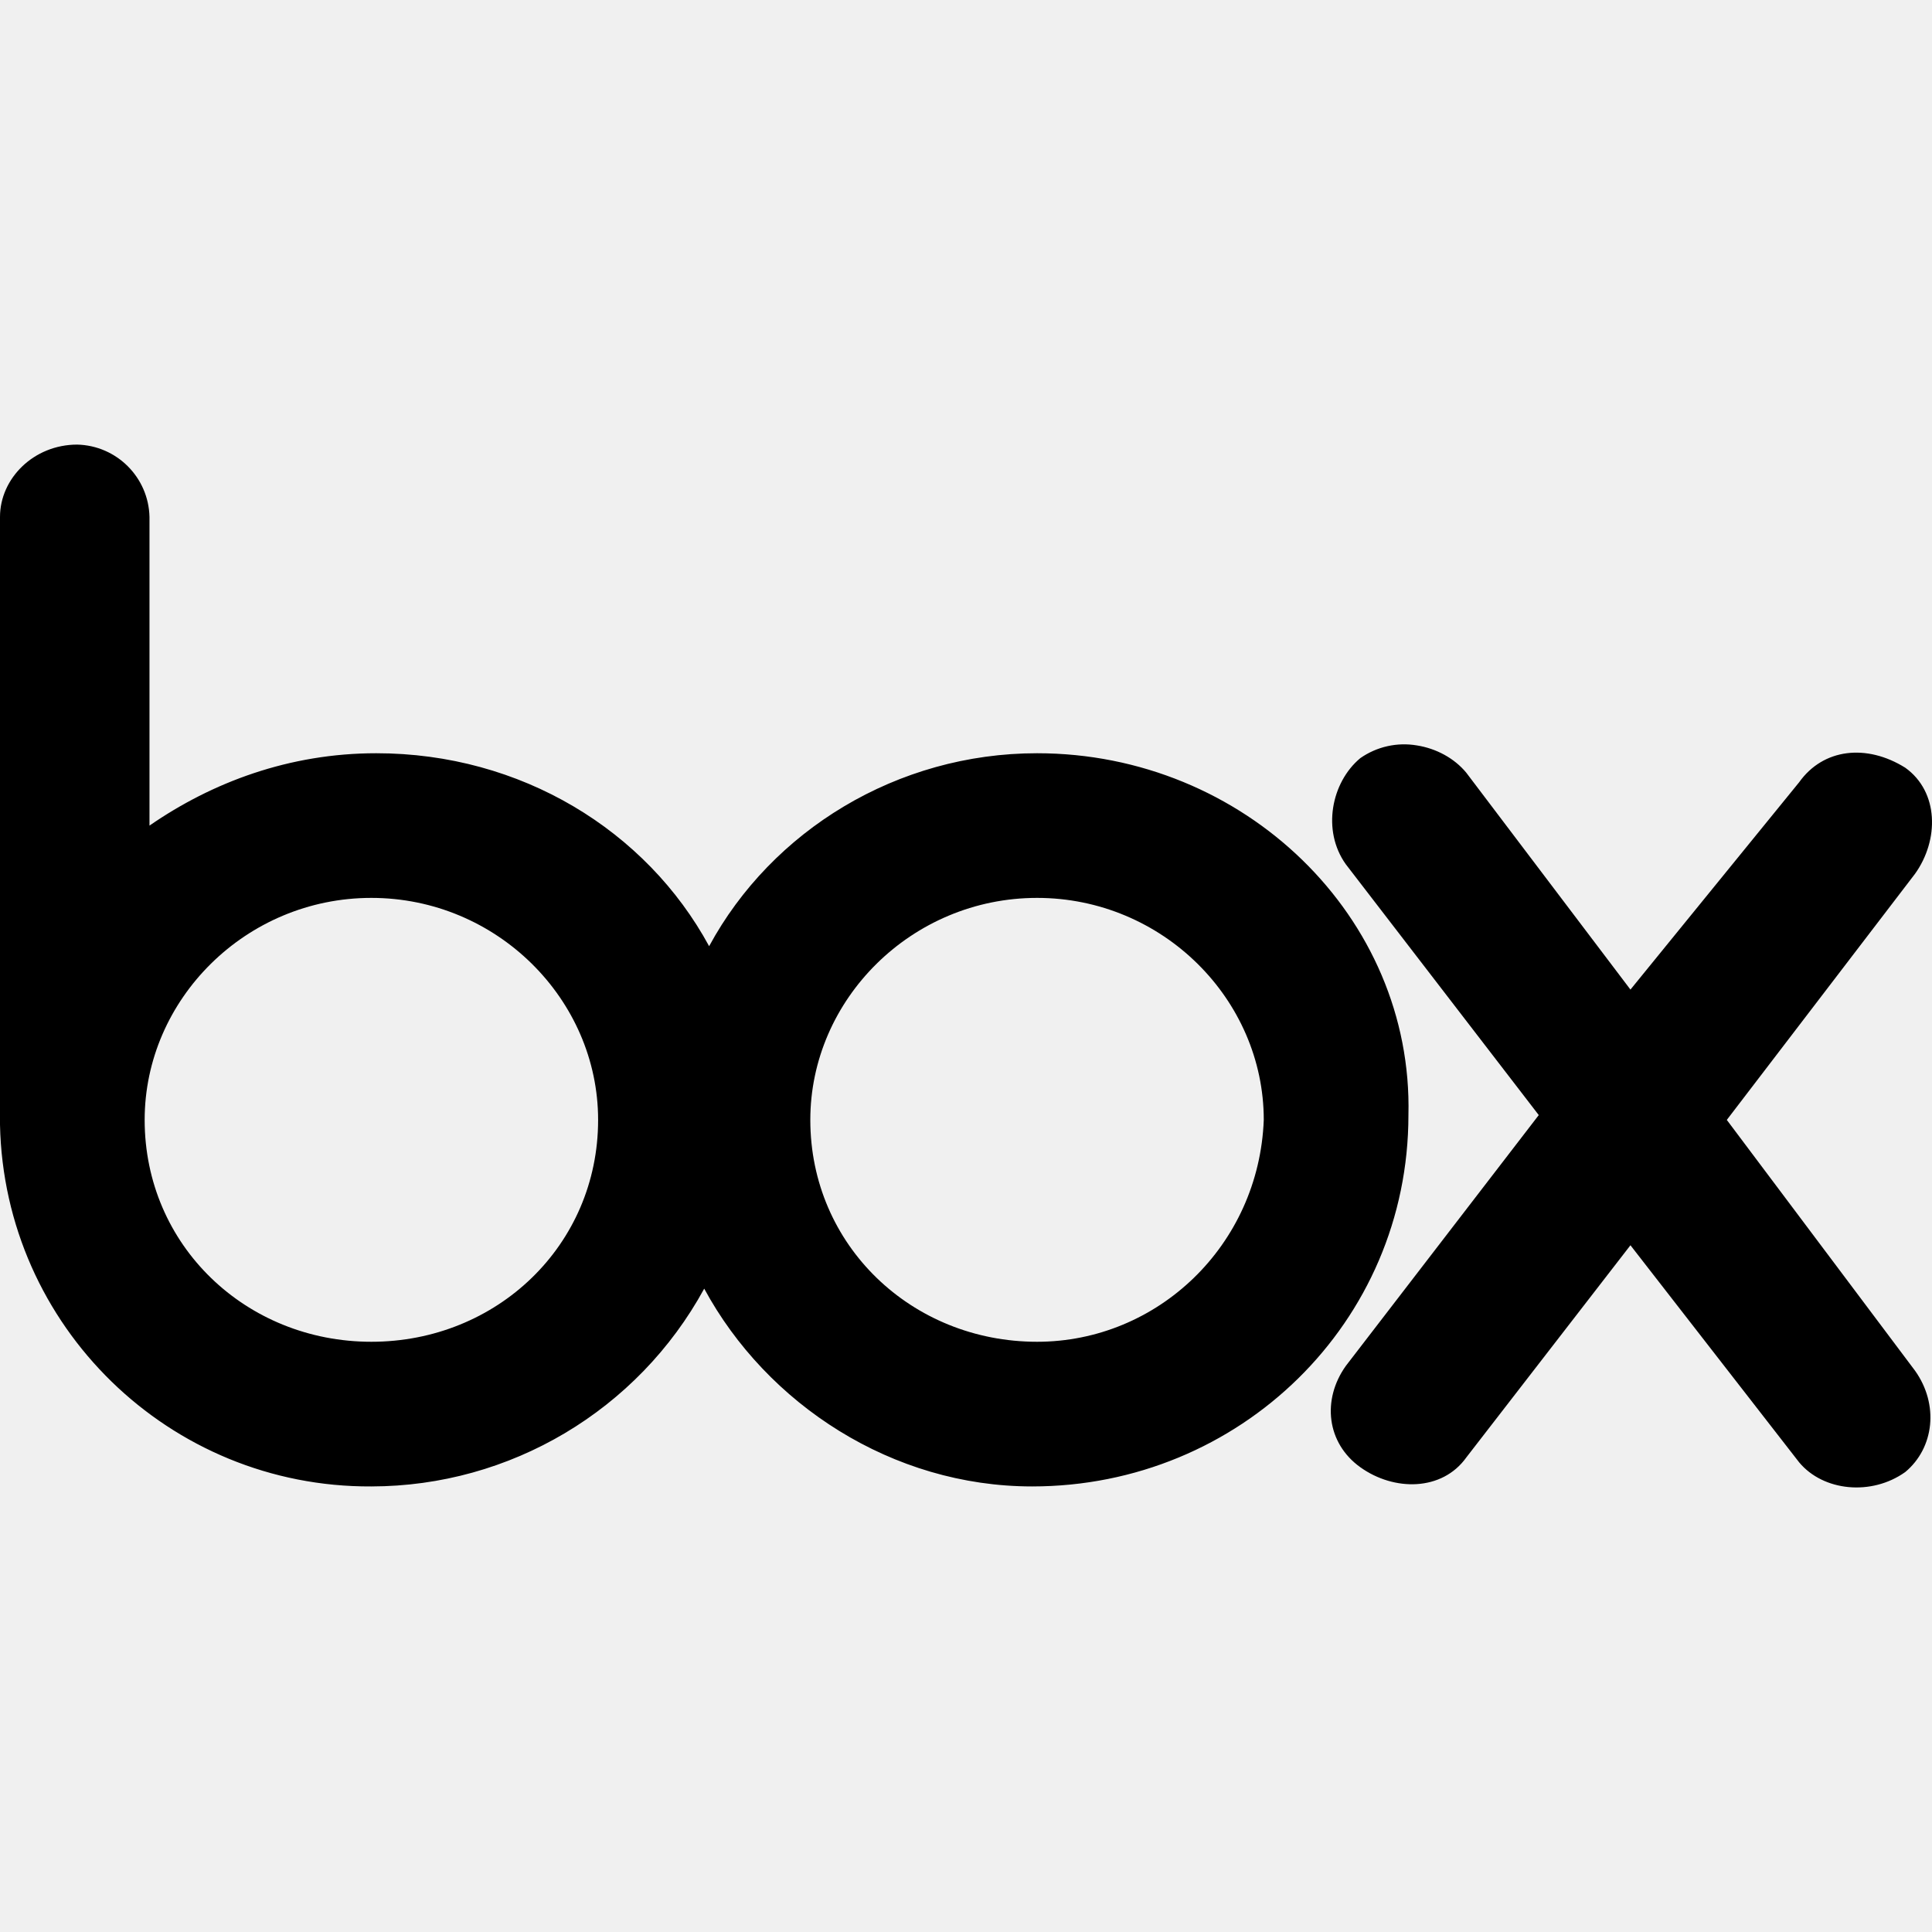
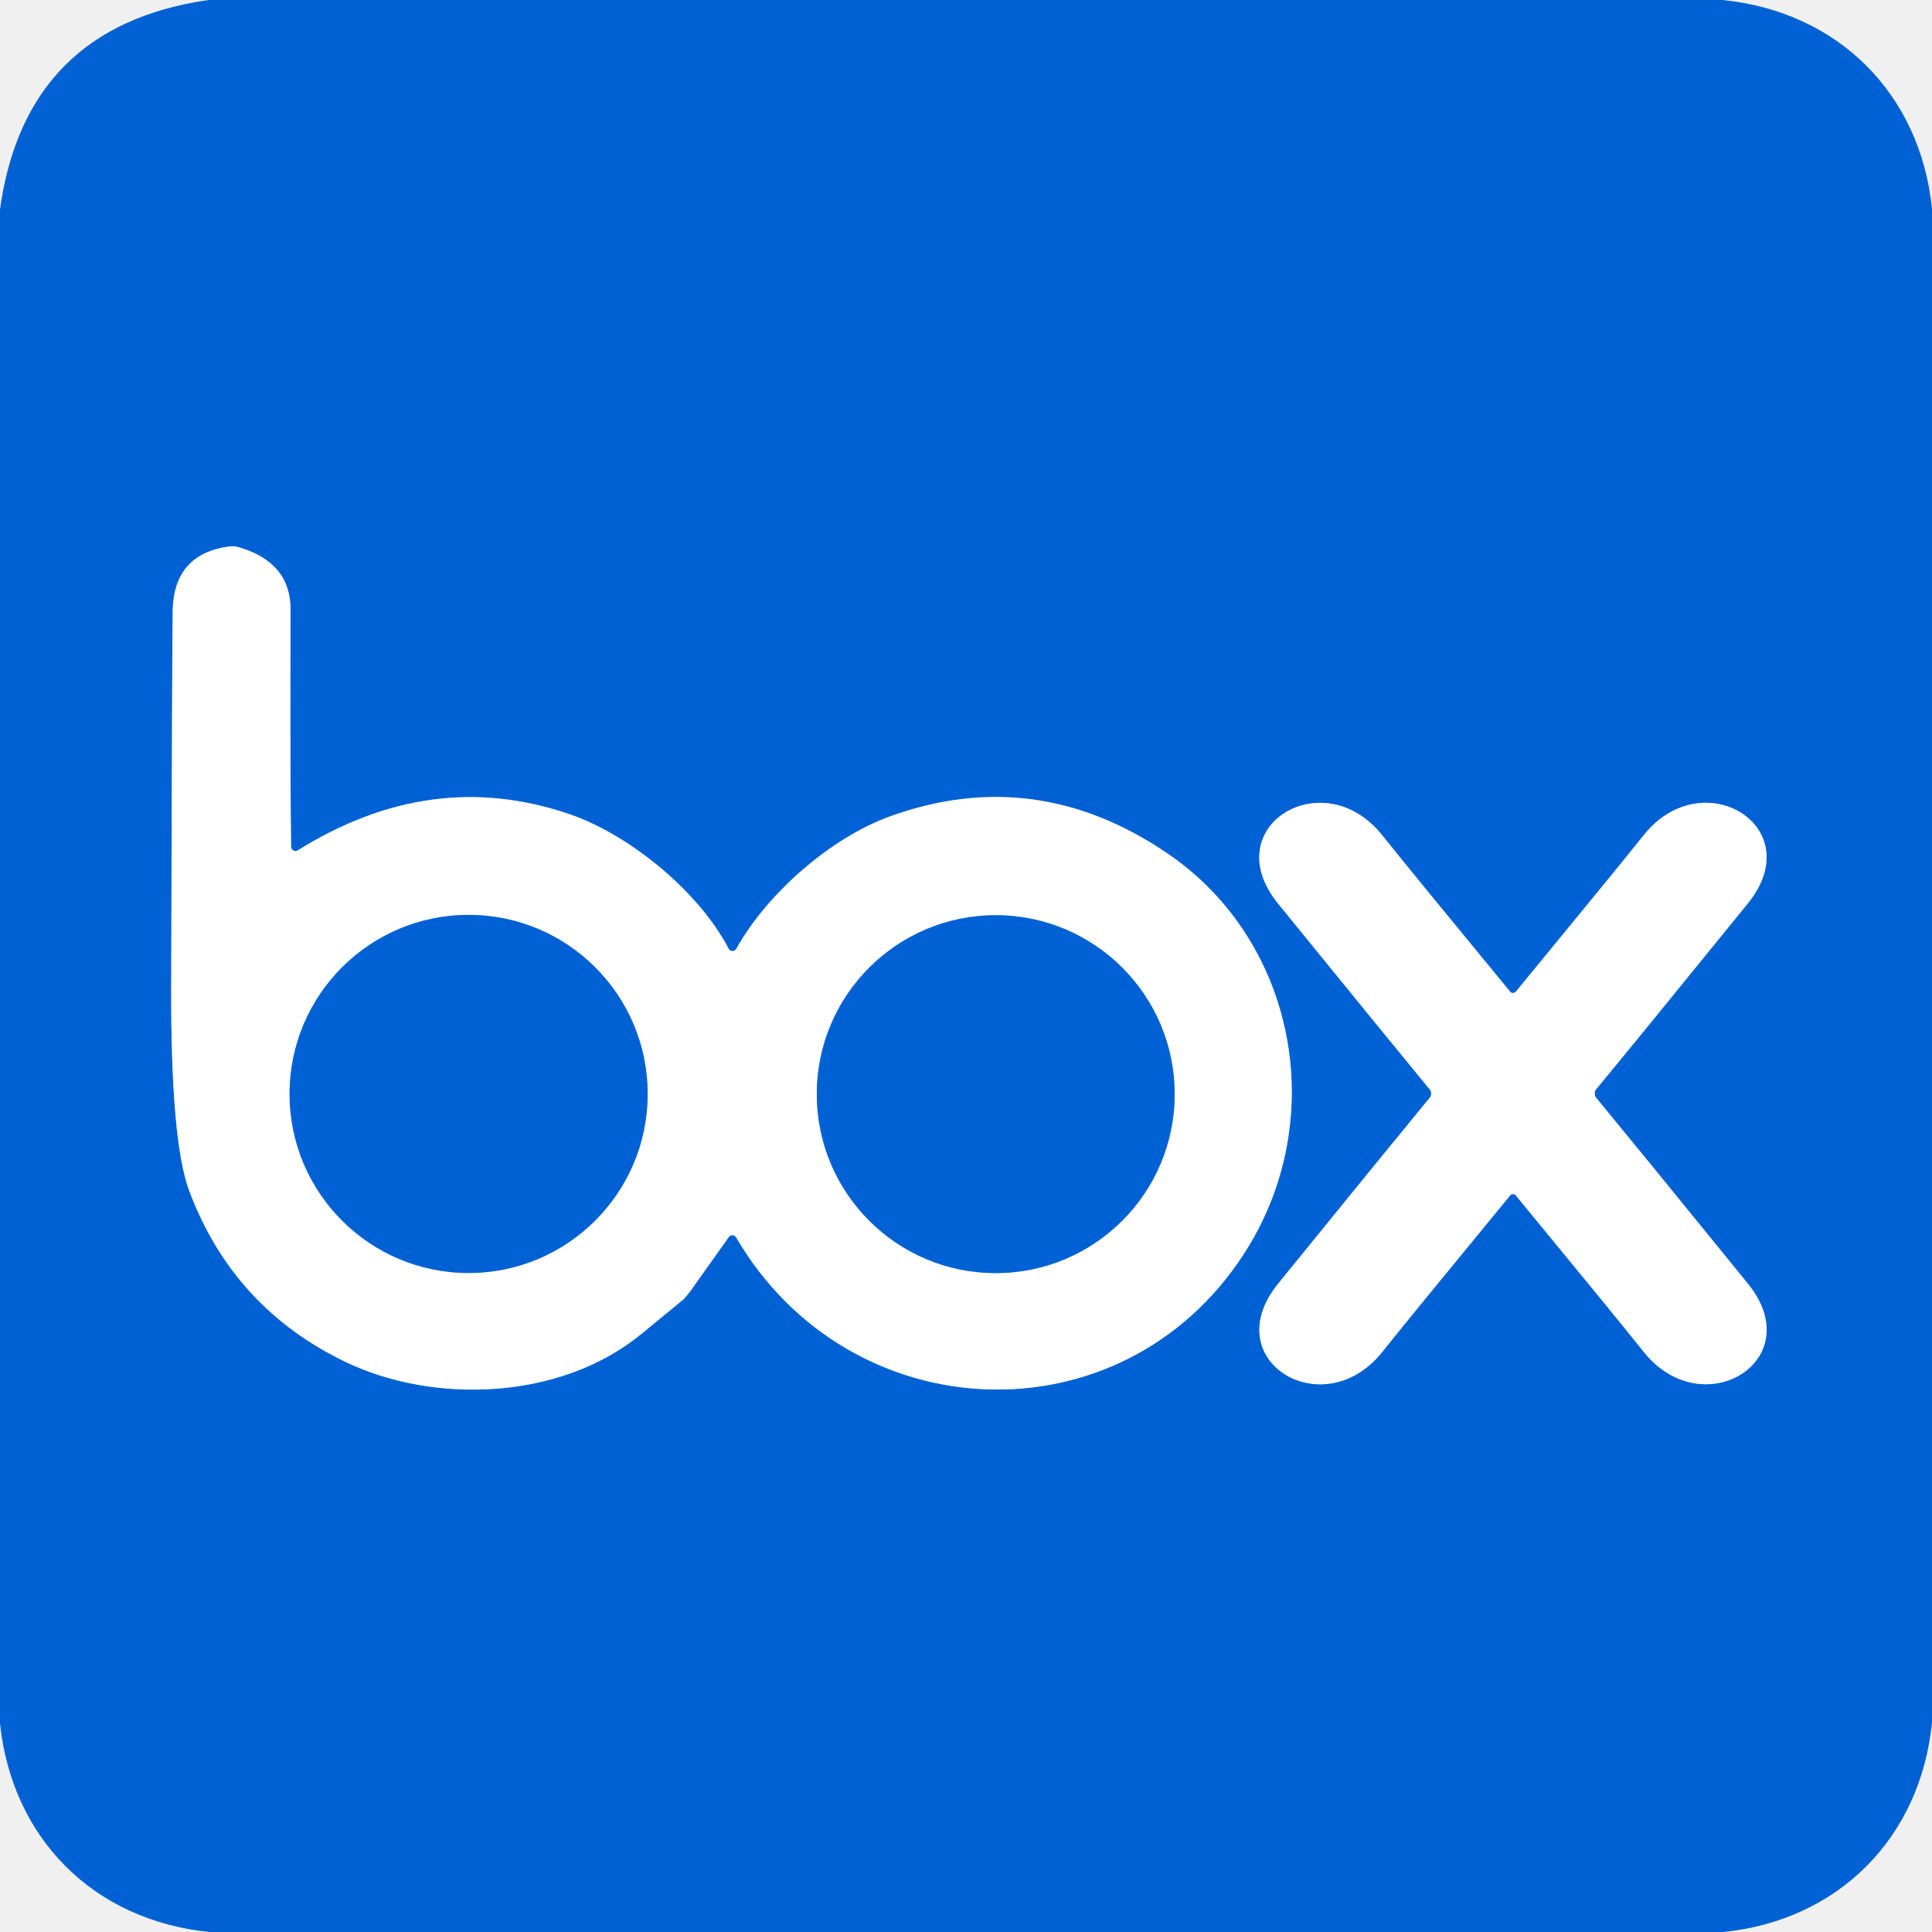
- <svg xmlns="http://www.w3.org/2000/svg" role="img" viewBox="0 0 24 24">
-   <path d="M.959 5.523c-.54 0-.959.42-.959.899v7.549a4.59 4.59 0 004.613 4.494 4.717 4.717 0 004.135-2.457c.779 1.438 2.337 2.457 4.074 2.457 2.577 0 4.674-2.037 4.674-4.613.06-2.457-2.037-4.495-4.613-4.495-1.738 0-3.295.959-4.074 2.397-.78-1.438-2.338-2.397-4.135-2.397-1.079 0-2.038.36-2.817.899V6.422a.92.92 0 00-.898-.899zM17.602 9.26a.95.95 0 00-.704.158c-.36.3-.479.899-.18 1.318l2.397 3.116-2.396 3.115c-.3.42-.24.96.18 1.26.419.3 1.016.298 1.316-.122l2.039-2.636 2.096 2.697c.3.36.899.419 1.318.12.36-.3.42-.84.121-1.259l-2.338-3.115 2.338-3.057c.3-.419.298-1.018-.121-1.318-.48-.3-1.019-.24-1.318.18l-2.096 2.576-2.04-2.695c-.149-.18-.373-.3-.612-.338zM4.613 11.154c1.558 0 2.817 1.26 2.817 2.758 0 1.558-1.259 2.756-2.817 2.756-1.558 0-2.816-1.198-2.816-2.756 0-1.498 1.258-2.758 2.816-2.758zm8.27 0c1.558 0 2.816 1.26 2.816 2.758-.06 1.558-1.318 2.756-2.816 2.756-1.558 0-2.817-1.198-2.817-2.756 0-1.498 1.259-2.758 2.817-2.758Z" />
+ <svg xmlns="http://www.w3.org/2000/svg" version="1.1" viewBox="0.00 0.00 180.00 180.00" width="128" height="128">
+   <g stroke-width="2.00" fill="none" stroke-linecap="butt">
+     <path stroke="#80b0ea" vector-effect="non-scaling-stroke" d="   M 27.12 78.89   Q 27.03 73.46 27.07 56.81   Q 27.08 52.41 22.27 50.99   A 2.37 2.31 -40.2 0 0 21.29 50.92   Q 16.21 51.64 16.09 56.87   Q 16.04 58.95 15.95 91.96   Q 15.91 106.35 17.63 110.95   Q 21.74 121.89 32.26 126.92   C 40.33 130.77 52.14 130.54 59.78 124.26   Q 63.69 121.05 63.70 121.04   A 7.84 5.69 -41.4 0 0 64.39 120.19   L 67.90 115.25   A 0.41 0.40 47.4 0 1 68.58 115.28   C 79.16 133.37 104.46 134.43 115.87 116.85   C 123.95 104.41 120.82 87.70 108.75 79.50   Q 96.50 71.18 82.95 76.05   C 77.42 78.04 71.47 83.23 68.59 88.41   A 0.40 0.40 0.0 0 1 67.89 88.40   C 65.12 83.08 58.69 77.79 53.07 75.86   Q 40.20 71.45 27.74 79.23   A 0.41 0.41 0.0 0 1 27.12 78.89" />
+     <path stroke="#80b0ea" vector-effect="non-scaling-stroke" d="   M 133.34 101.89   Q 133.34 102.12 133.23 102.24   Q 128.78 107.65 119.08 119.60   C 113.29 126.73 123.27 132.84 128.77 125.97   Q 131.41 122.66 140.74 111.32   A 0.25 0.10 0.1 0 1 140.88 111.26   Q 140.92 111.26 140.96 111.26   Q 141.00 111.26 141.04 111.26   A 0.25 0.10 -0.1 0 1 141.18 111.32   Q 150.52 122.66 153.16 125.97   C 158.66 132.83 168.64 126.72 162.84 119.59   Q 153.14 107.65 148.68 102.24   Q 148.58 102.11 148.58 101.88   Q 148.58 101.65 148.68 101.52   Q 153.14 96.12 162.84 84.17   C 168.63 77.04 158.65 70.93 153.15 77.80   Q 150.51 81.11 141.18 92.45   A 0.25 0.10 0.1 0 1 141.03 92.50   Q 140.99 92.51 140.96 92.51   Q 140.92 92.51 140.88 92.50   A 0.25 0.10 -0.1 0 1 140.74 92.45   Q 131.40 81.11 128.76 77.80   C 123.26 70.93 113.28 77.05 119.07 84.18   Q 128.78 96.12 133.23 101.53   Q 133.34 101.65 133.34 101.89" />
+     <path stroke="#80b0ea" vector-effect="non-scaling-stroke" d="   M 60.34 101.92   A 16.68 16.68 0.0 0 0 43.66 85.24   A 16.68 16.68 0.0 0 0 26.98 101.92   A 16.68 16.68 0.0 0 0 43.66 118.60   A 16.68 16.68 0.0 0 0 60.34 101.92" />
+     <path stroke="#80b0ea" vector-effect="non-scaling-stroke" d="   M 109.44 101.94   A 16.67 16.67 0.0 0 0 92.77 85.27   A 16.67 16.67 0.0 0 0 76.10 101.94   A 16.67 16.67 0.0 0 0 92.77 118.61   A 16.67 16.67 0.0 0 0 109.44 101.94" />
+   </g>
+   <path fill="#0061d5" d="   M 160.48 0.00   C 171.27 1.08 178.91 8.75 180.00 19.44   L 180.00 160.46   C 178.94 171.25 171.25 178.92 160.56 180.00   L 19.52 180.00   C 8.70 178.92 1.11 171.25 0.00 160.56   L 0.00 19.50   Q 2.38 2.45 19.43 0.00   L 160.48 0.00   Z   M 27.12 78.89   Q 27.03 73.46 27.07 56.81   Q 27.08 52.41 22.27 50.99   A 2.37 2.31 -40.2 0 0 21.29 50.92   Q 16.21 51.64 16.09 56.87   Q 16.04 58.95 15.95 91.96   Q 15.91 106.35 17.63 110.95   Q 21.74 121.89 32.26 126.92   C 40.33 130.77 52.14 130.54 59.78 124.26   Q 63.69 121.05 63.70 121.04   A 7.84 5.69 -41.4 0 0 64.39 120.19   L 67.90 115.25   A 0.41 0.40 47.4 0 1 68.58 115.28   C 79.16 133.37 104.46 134.43 115.87 116.85   C 123.95 104.41 120.82 87.70 108.75 79.50   Q 96.50 71.18 82.95 76.05   C 77.42 78.04 71.47 83.23 68.59 88.41   A 0.40 0.40 0.0 0 1 67.89 88.40   C 65.12 83.08 58.69 77.79 53.07 75.86   Q 40.20 71.45 27.74 79.23   A 0.41 0.41 0.0 0 1 27.12 78.89   Z   M 133.34 101.89   Q 133.34 102.12 133.23 102.24   Q 128.78 107.65 119.08 119.60   C 113.29 126.73 123.27 132.84 128.77 125.97   Q 131.41 122.66 140.74 111.32   A 0.25 0.10 0.1 0 1 140.88 111.26   Q 140.92 111.26 140.96 111.26   Q 141.00 111.26 141.04 111.26   A 0.25 0.10 -0.1 0 1 141.18 111.32   Q 150.52 122.66 153.16 125.97   C 158.66 132.83 168.64 126.72 162.84 119.59   Q 153.14 107.65 148.68 102.24   Q 148.58 102.11 148.58 101.88   Q 148.58 101.65 148.68 101.52   Q 153.14 96.12 162.84 84.17   C 168.63 77.04 158.65 70.93 153.15 77.80   Q 150.51 81.11 141.18 92.45   A 0.25 0.10 0.1 0 1 141.03 92.50   Q 140.99 92.51 140.96 92.51   Q 140.92 92.51 140.88 92.50   A 0.25 0.10 -0.1 0 1 140.74 92.45   Q 131.40 81.11 128.76 77.80   C 123.26 70.93 113.28 77.05 119.07 84.18   Q 128.78 96.12 133.23 101.53   Q 133.34 101.65 133.34 101.89   Z" />
+   <path fill="#ffffff" d="   M 27.74 79.23   Q 40.20 71.45 53.07 75.86   C 58.69 77.79 65.12 83.08 67.89 88.40   A 0.40 0.40 0.0 0 0 68.59 88.41   C 71.47 83.23 77.42 78.04 82.95 76.05   Q 96.50 71.18 108.75 79.50   C 120.82 87.70 123.95 104.41 115.87 116.85   C 104.46 134.43 79.16 133.37 68.58 115.28   A 0.41 0.40 47.4 0 0 67.90 115.25   L 64.39 120.19   A 7.84 5.69 -41.4 0 1 63.70 121.04   Q 63.69 121.05 59.78 124.26   C 52.14 130.54 40.33 130.77 32.26 126.92   Q 21.74 121.89 17.63 110.95   Q 15.91 106.35 15.95 91.96   Q 16.04 58.95 16.09 56.87   Q 16.21 51.64 21.29 50.92   A 2.37 2.31 -40.2 0 1 22.27 50.99   Q 27.08 52.41 27.07 56.81   Q 27.03 73.46 27.12 78.89   A 0.41 0.41 0.0 0 0 27.74 79.23   Z   M 60.34 101.92   A 16.68 16.68 0.0 0 0 43.66 85.24   A 16.68 16.68 0.0 0 0 26.98 101.92   A 16.68 16.68 0.0 0 0 43.66 118.60   A 16.68 16.68 0.0 0 0 60.34 101.92   Z   M 109.44 101.94   A 16.67 16.67 0.0 0 0 92.77 85.27   A 16.67 16.67 0.0 0 0 76.10 101.94   A 16.67 16.67 0.0 0 0 92.77 118.61   A 16.67 16.67 0.0 0 0 109.44 101.94   Z" />
+   <path fill="#ffffff" d="   M 140.96 92.51   Q 140.99 92.51 141.03 92.50   A 0.25 0.10 0.1 0 0 141.18 92.45   Q 150.51 81.11 153.15 77.80   C 158.65 70.93 168.63 77.04 162.84 84.17   Q 153.14 96.12 148.68 101.52   Q 148.58 101.65 148.58 101.88   Q 148.58 102.11 148.68 102.24   Q 153.14 107.65 162.84 119.59   C 168.64 126.72 158.66 132.83 153.16 125.97   Q 150.52 122.66 141.18 111.32   A 0.25 0.10 -0.1 0 0 141.04 111.26   Q 141.00 111.26 140.96 111.26   Q 140.92 111.26 140.88 111.26   A 0.25 0.10 0.1 0 0 140.74 111.32   Q 131.41 122.66 128.77 125.97   C 123.27 132.84 113.29 126.73 119.08 119.60   Q 128.78 107.65 133.23 102.24   Q 133.34 102.12 133.34 101.89   Q 133.34 101.65 133.23 101.53   Q 128.78 96.12 119.07 84.18   C 113.28 77.05 123.26 70.93 128.76 77.80   Q 131.40 81.11 140.74 92.45   A 0.25 0.10 -0.1 0 0 140.88 92.50   Q 140.92 92.51 140.96 92.51   Z" />
+   <circle fill="#0061d5" cx="43.66" cy="101.92" r="16.68" />
+   <circle fill="#0061d5" cx="92.77" cy="101.94" r="16.67" />
</svg>
